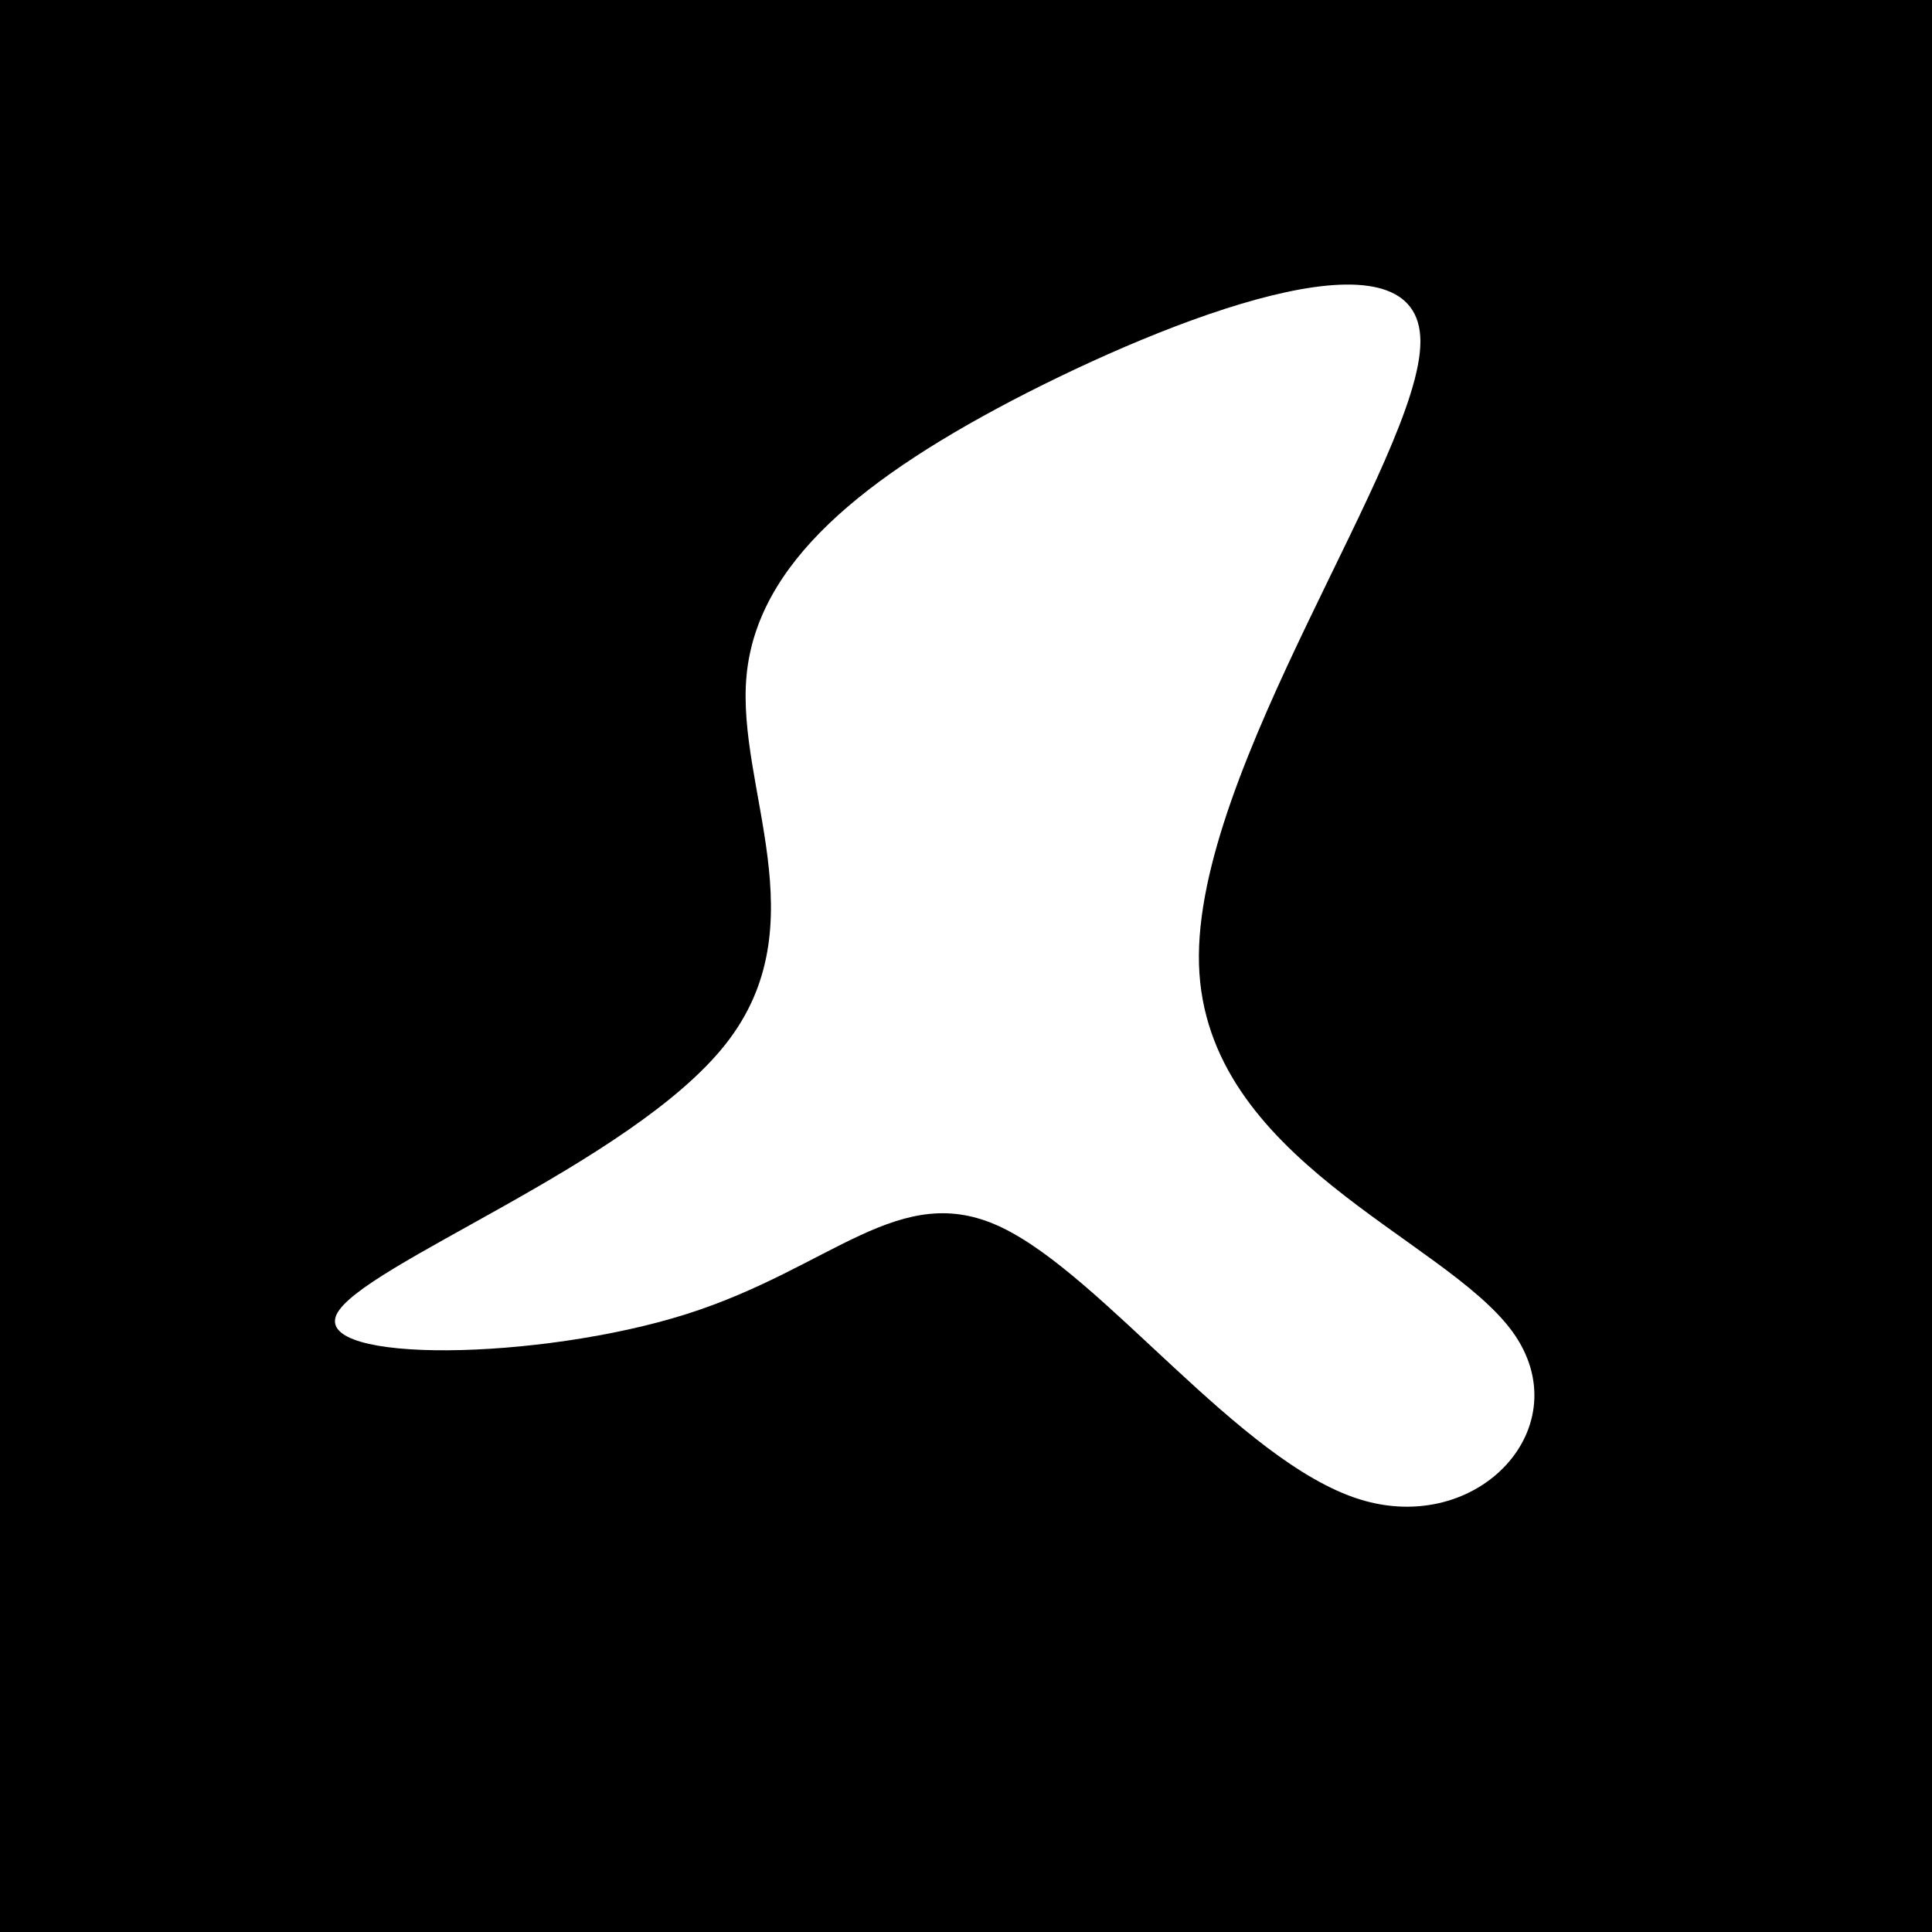
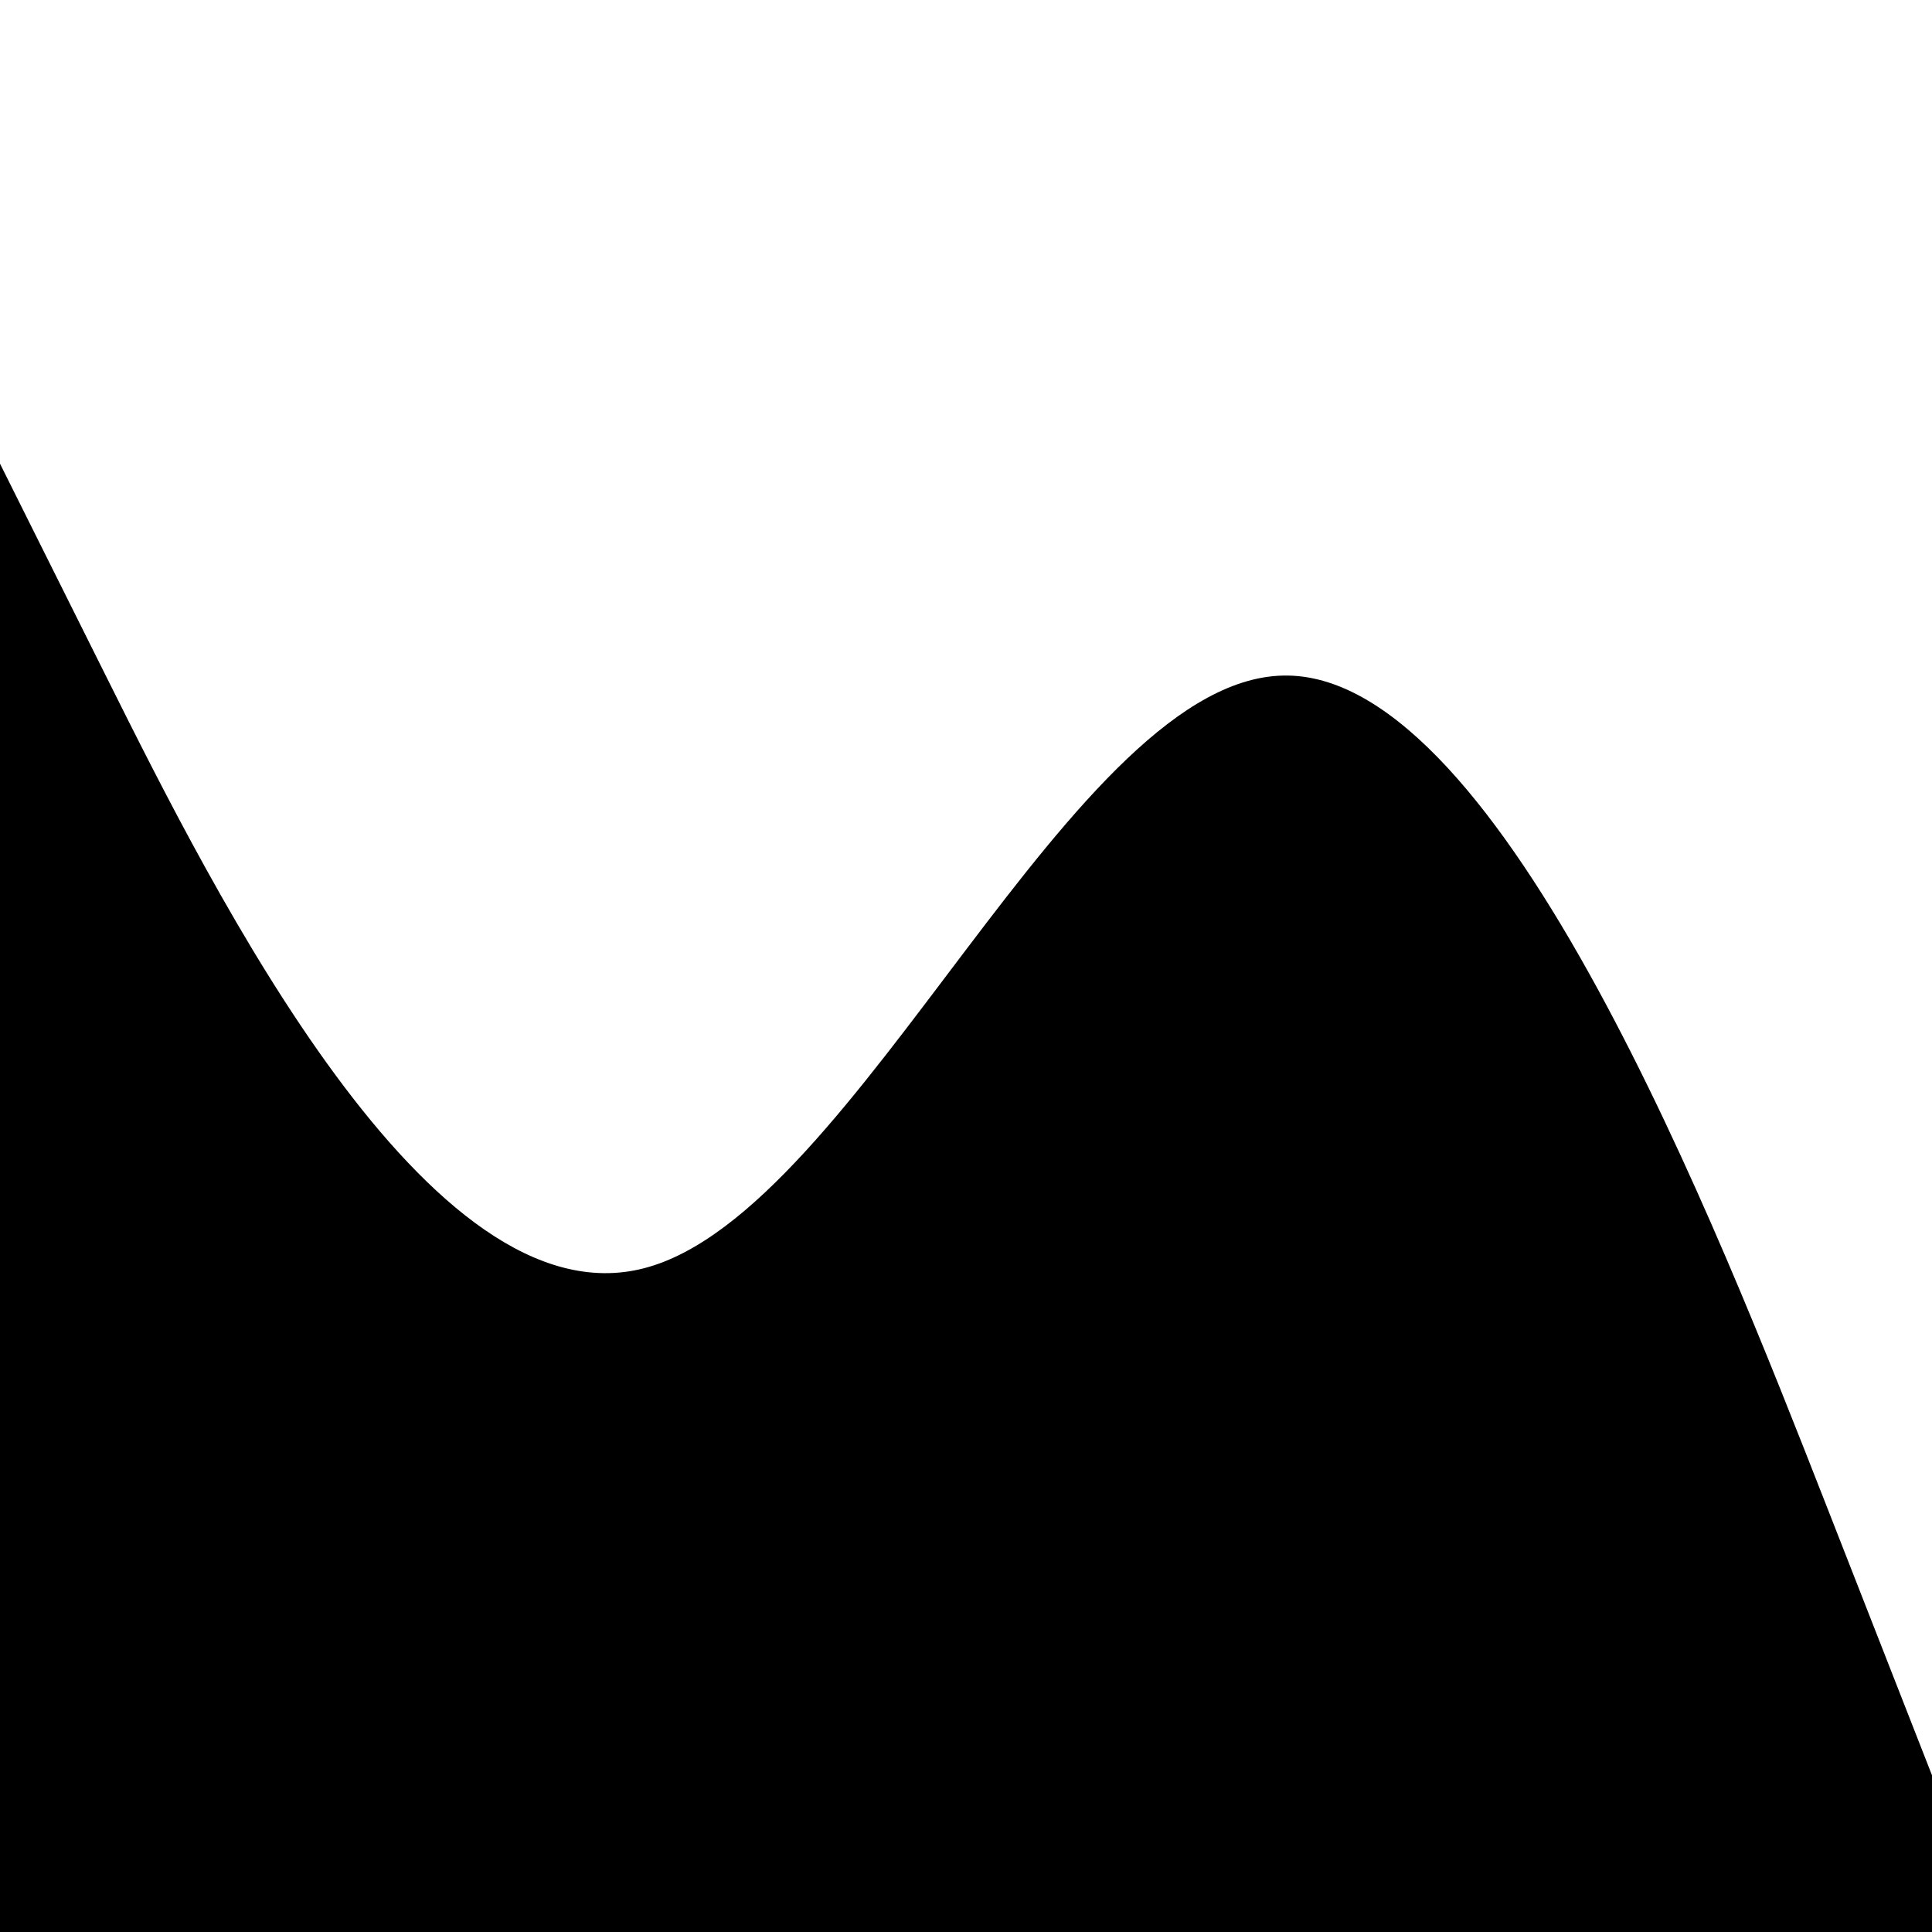
- <svg xmlns="http://www.w3.org/2000/svg" id="visual" fill="black" viewBox="0 0 500 500" width="100%" height="100%" version="1.1">
-   <rect x="0" y="0" width="500" height="500" fill="#000" />
-   <g transform="translate(250, 280)">
-     <path d="M117.6 -191.6C117.6 -161.8 58.8 -80.9 60.3 -30.4C61.8 20.1 123.6 40.2 141.4 64.6C159.1 89 132.7 117.7 101.8 108C70.9 98.3 35.5 50.1 9.1 37.6C-17.2 25.1 -34.5 48.1 -72.4 60.1C-110.3 72.1 -168.8 73 -162.9 60.2C-156.9 47.5 -86.5 21.1 -62.2 -9.8C-37.8 -40.7 -59.5 -76.2 -56.8 -105.1C-54.1 -134.1 -27 -156.5 15.9 -178.4C58.8 -200.2 117.6 -221.5 117.6 -191.6" fill="white" />
-   </g>
+ <svg xmlns="http://www.w3.org/2000/svg" id="visual" viewBox="0 0 900 900" width="50" height="50" version="1.1">
+   <rect x="0" y="0" width="900" height="900" fill="#FFFFFF" />
+   <path d="M0 216L50 316.2C100 416.3 200 616.7 300 590.8C400 565 500 313 600 314.7C700 316.3 800 571.7 850 699.3L900 827L900 901L850 901C800 901 700 901 600 901C500 901 400 901 300 901C200 901 100 901 50 901L0 901Z" fill="#000" stroke-linecap="round" stroke-linejoin="miter" />
</svg>
